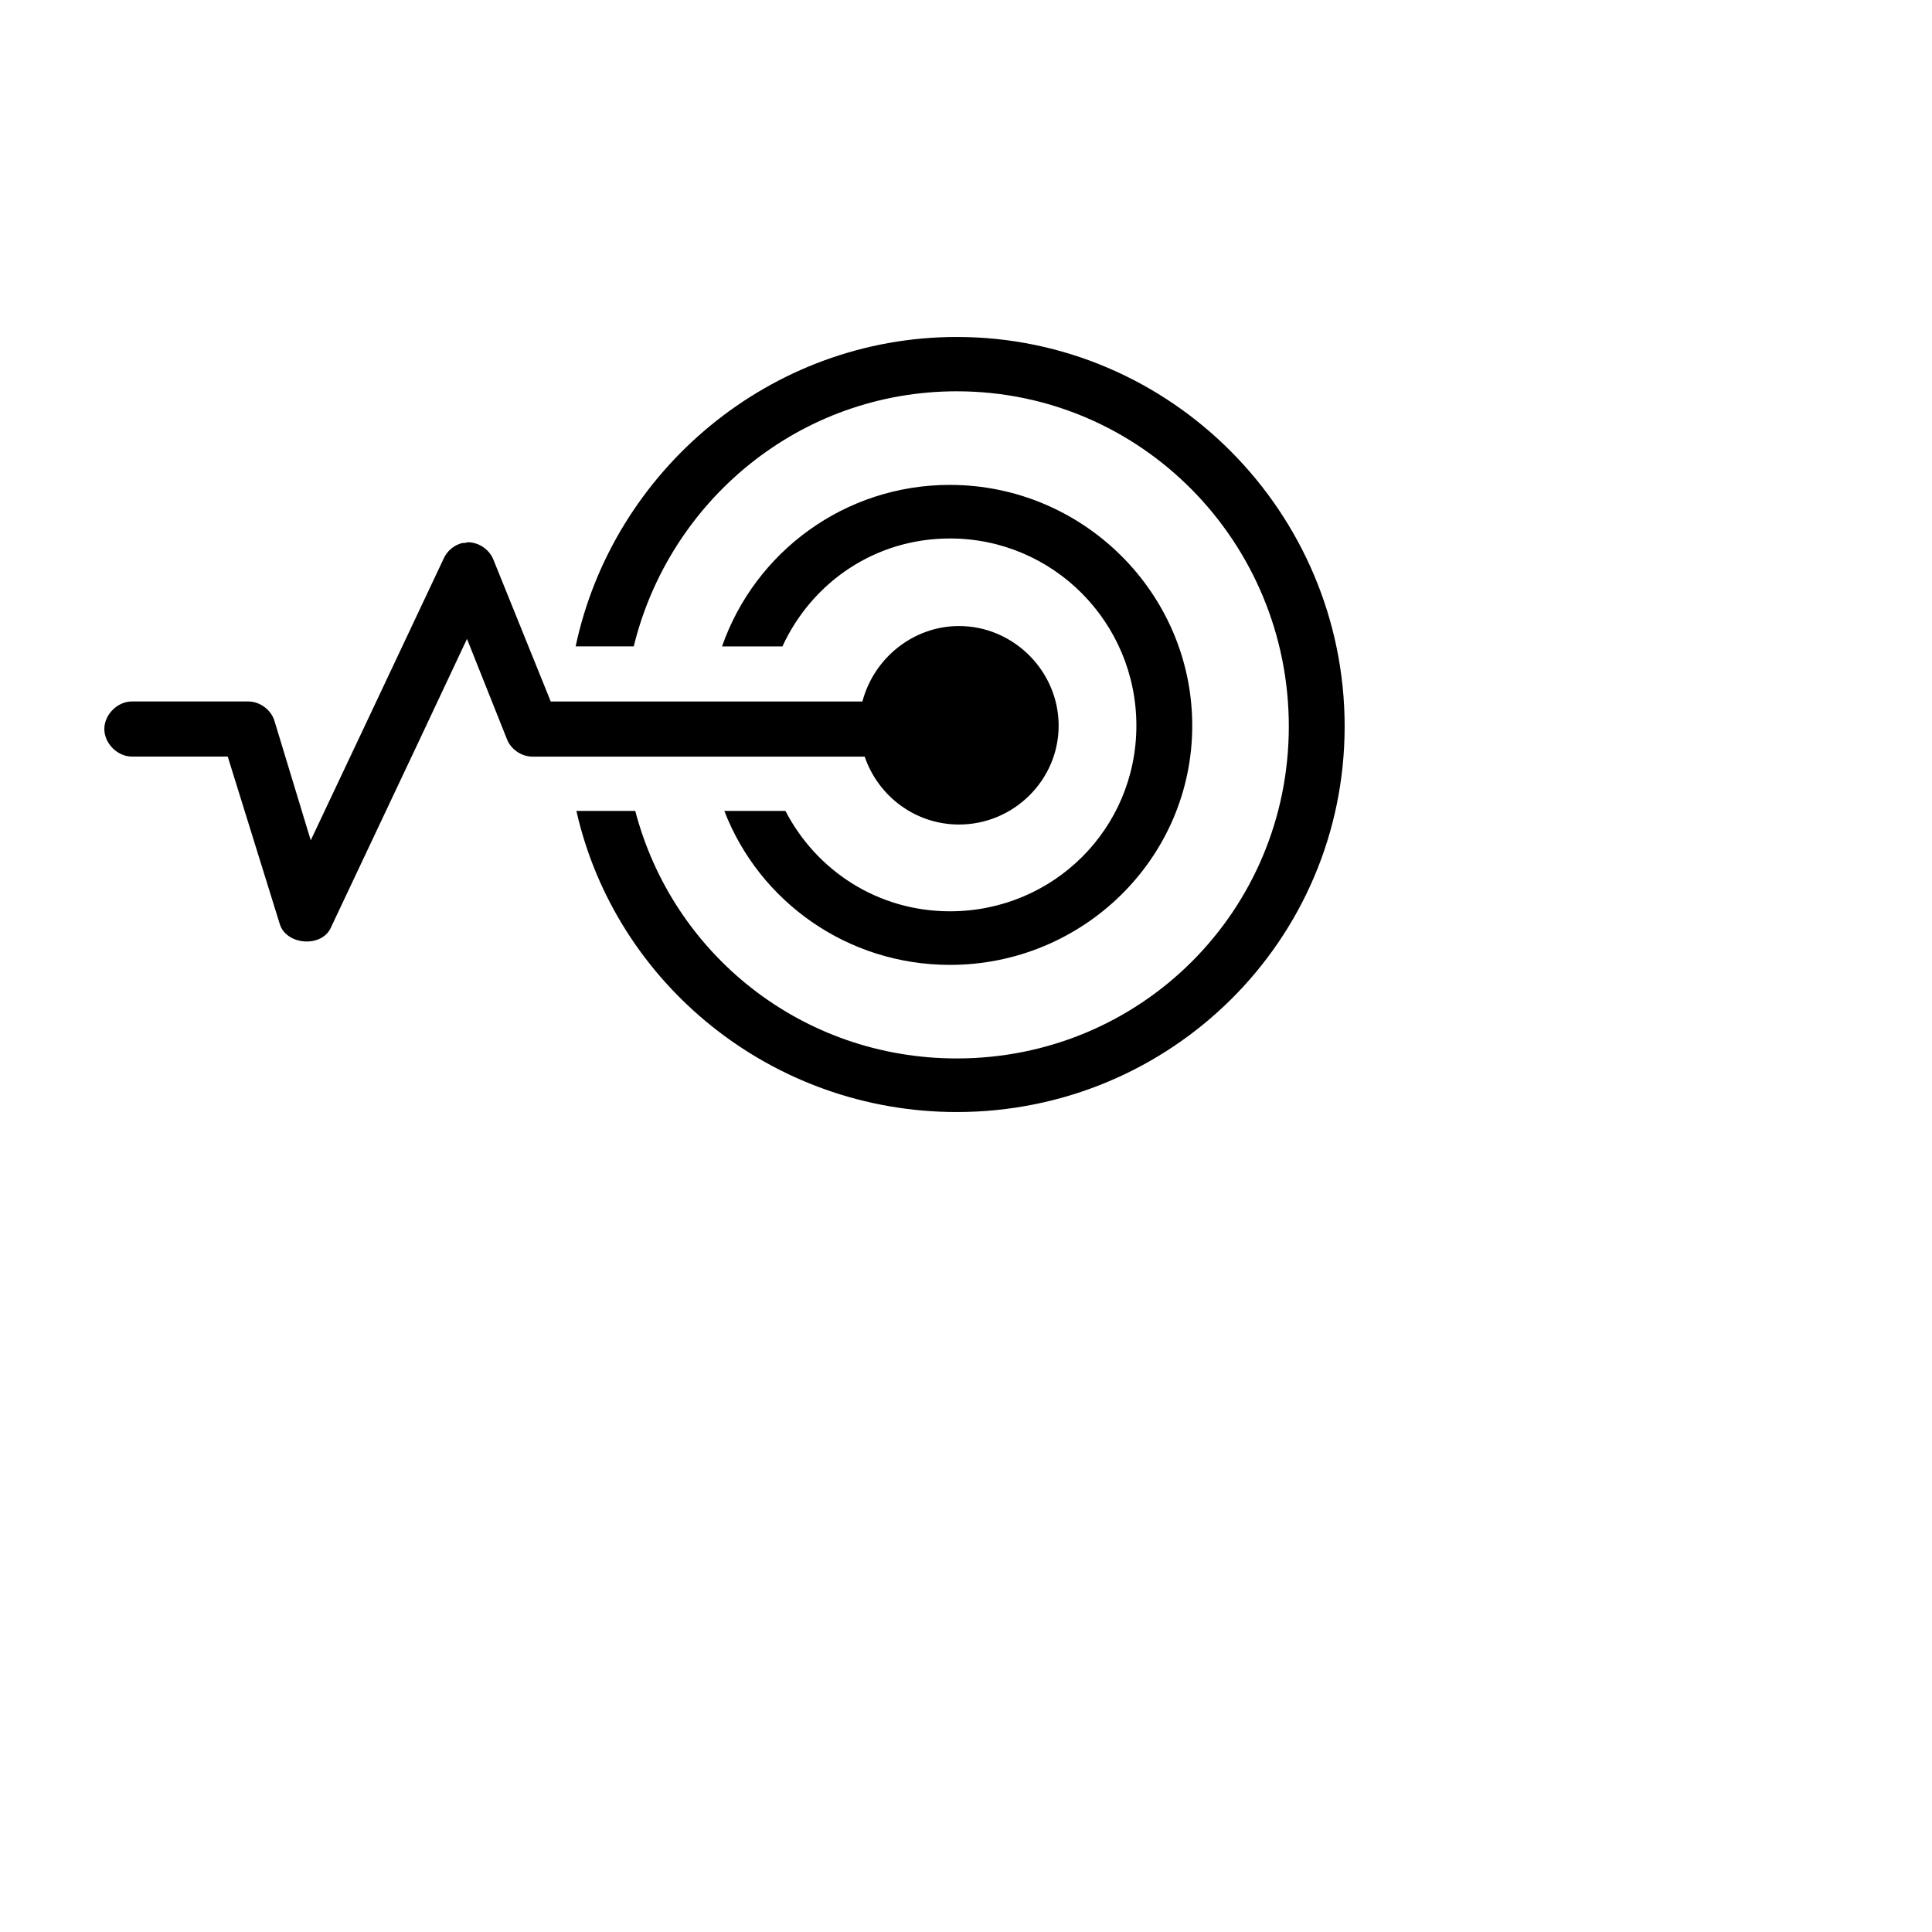
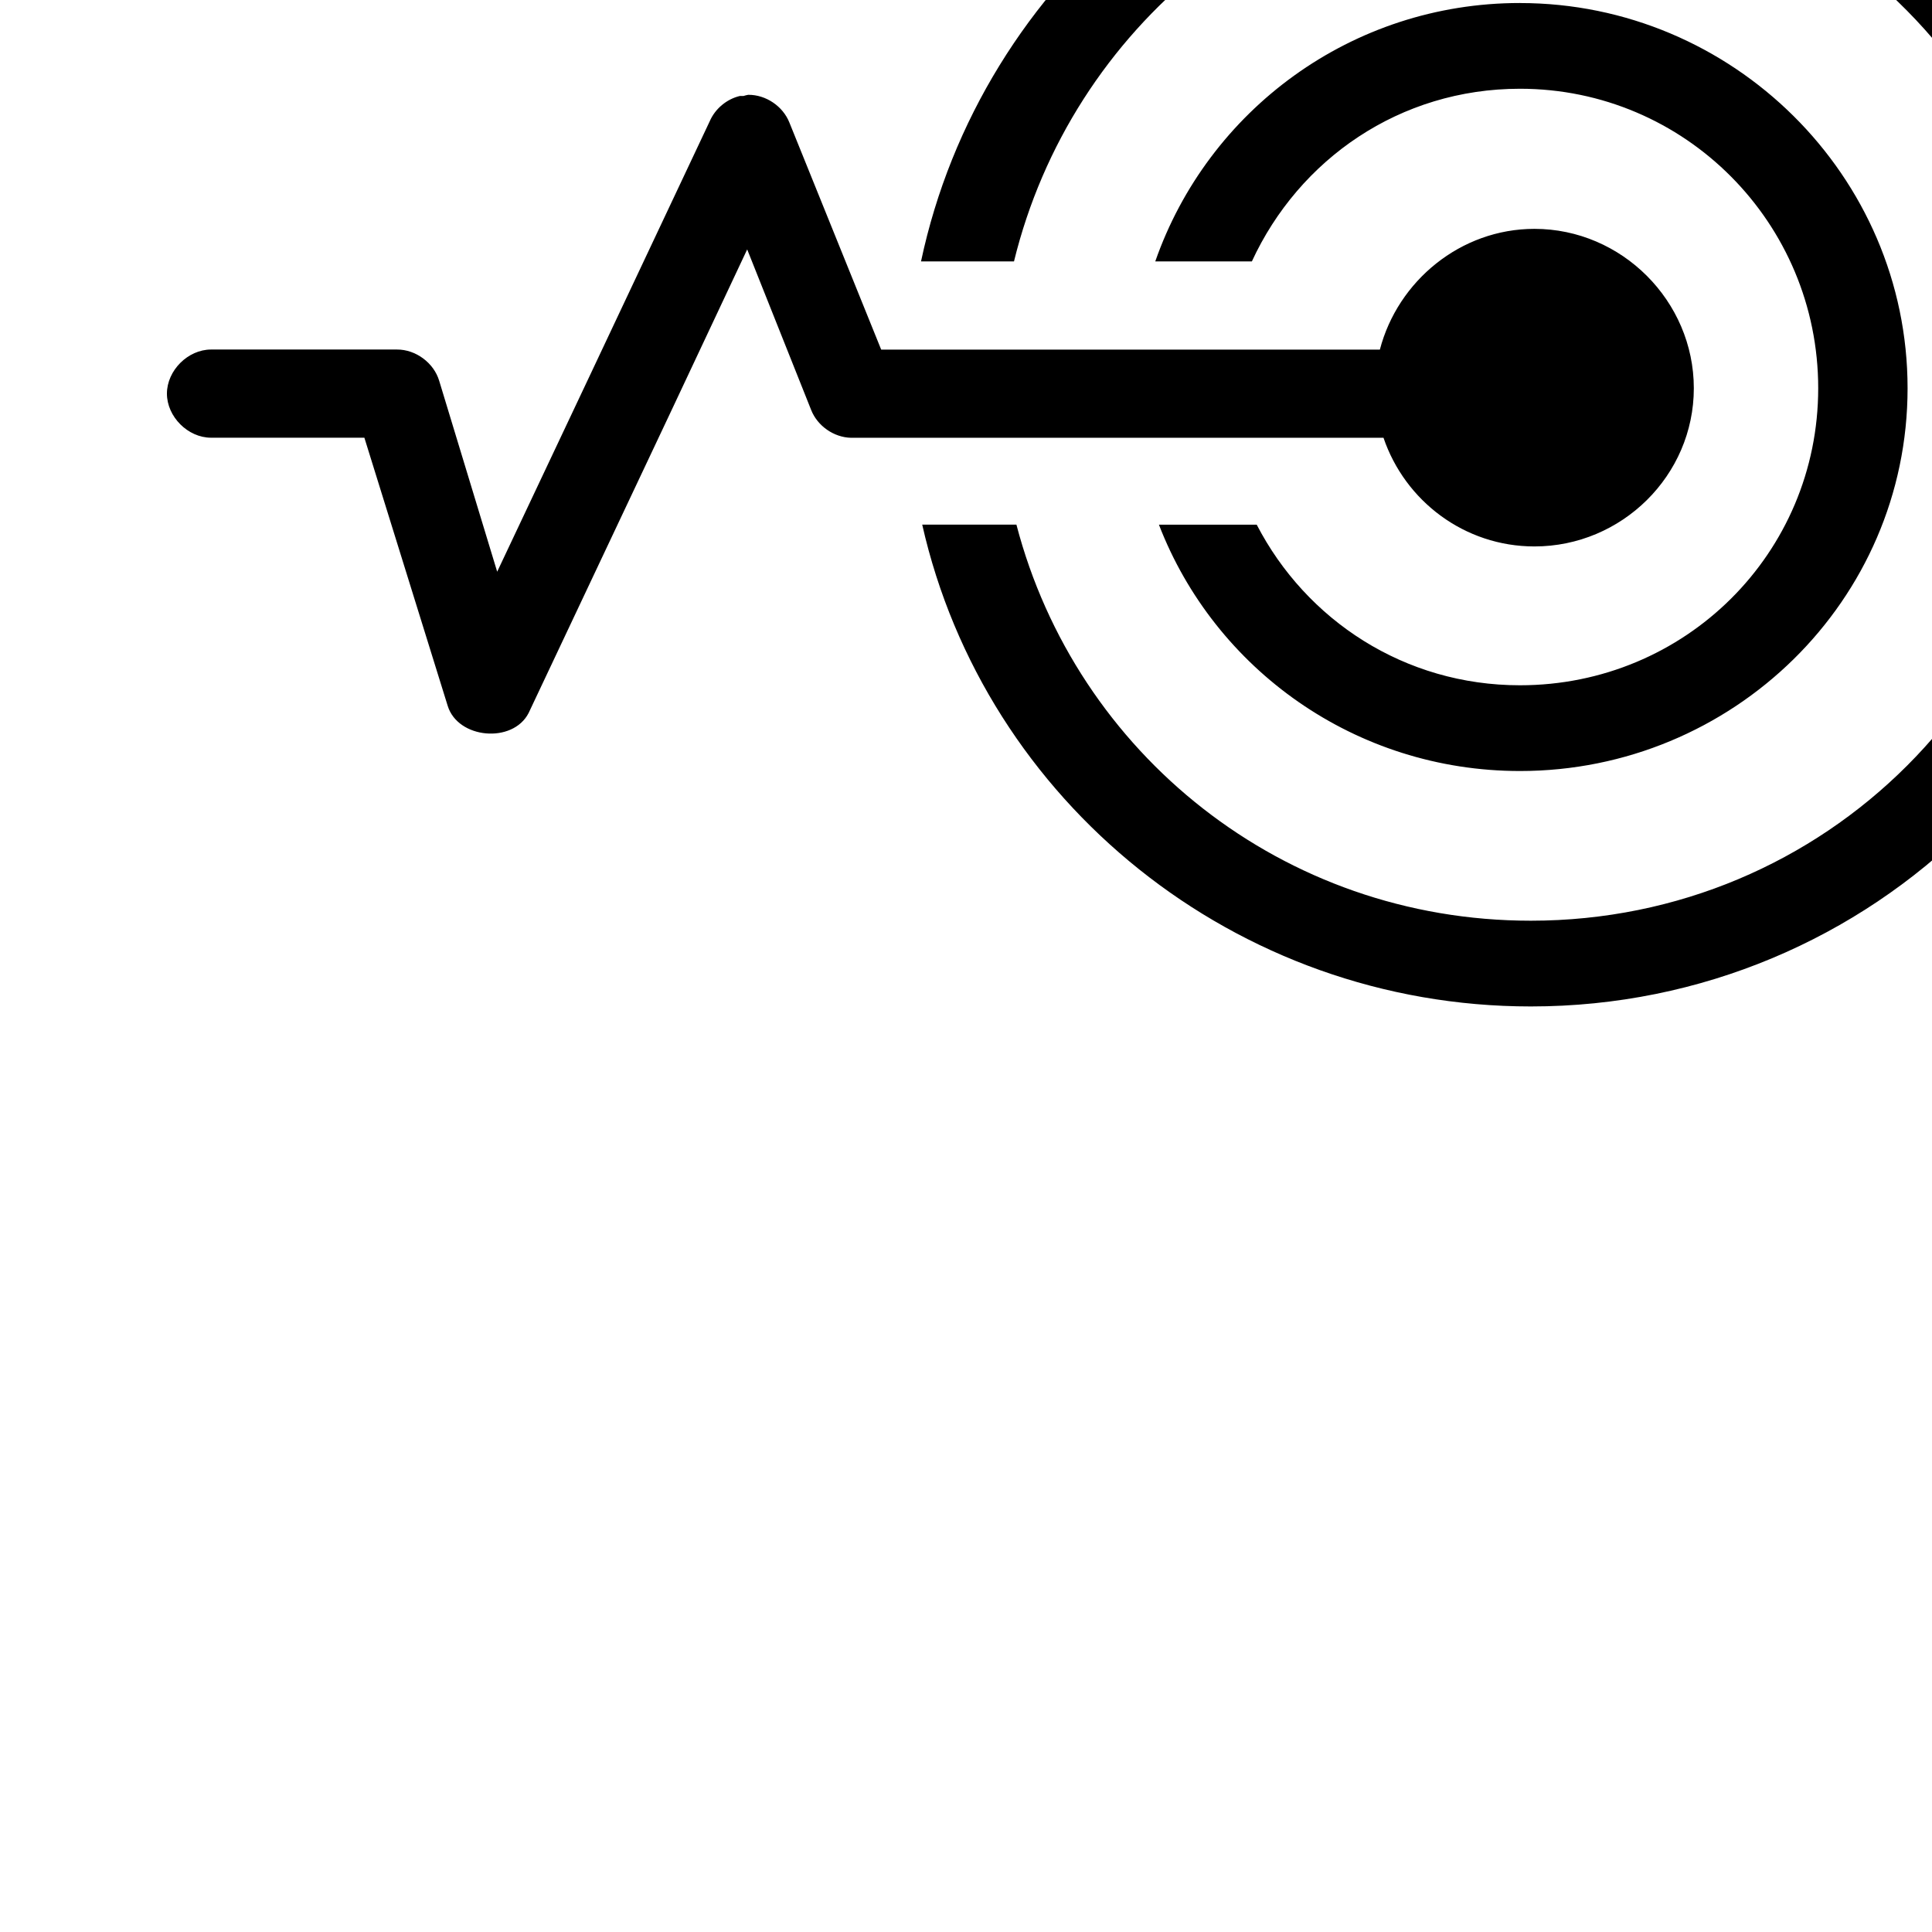
- <svg xmlns="http://www.w3.org/2000/svg" version="1.1" x="0px" y="0px" viewBox="20 20 80 80">
+ <svg xmlns="http://www.w3.org/2000/svg" version="1.1" x="0px" y="0px" viewBox="20 40 50 50">
  <g transform="translate(0,-952.3622)">
    <path style="text-indent:0;text-transform:none;direction:ltr;block-progression:tb;baseline-shift:baseline;color:#000000;enable-background:accumulate;" d="m 59.617,986.315 c -7.721,0 -14.236,5.532 -15.781,12.812 l 2.406,0 c 1.48,-6.049 6.883,-10.562 13.375,-10.562 7.634,0 13.75,6.241 13.75,13.875 0,7.634 -6.116,13.75 -13.75,13.75 -6.423,0 -11.766,-4.328 -13.312,-10.25 l -2.438,0 c 1.617,7.158 8.096,12.469 15.75,12.469 8.861,0 16.062,-7.108 16.062,-15.969 0,-8.86 -7.202,-16.125 -16.062,-16.125 z m -0.281,6.125 c -4.362,0 -8.074,2.78 -9.438,6.688 l 2.5,0 c 1.221,-2.646 3.83,-4.469 6.938,-4.469 4.274,0 7.719,3.476 7.719,7.75 0,4.274 -3.445,7.688 -7.719,7.688 -2.989,0 -5.533,-1.686 -6.812,-4.156 l -2.531,0 c 1.444,3.745 5.089,6.375 9.344,6.375 5.5,0 10.031,-4.406 10.031,-9.906 0,-5.5 -4.531,-9.969 -10.031,-9.969 z m -19.969,2.375 c -0.042,0.008 -0.084,0.018 -0.125,0.031 -0.031,-0.001 -0.063,-0.001 -0.094,0 -0.343,0.081 -0.642,0.332 -0.781,0.656 l -3.094,6.562 -2.406,5.094 -1.5,-4.938 c -0.138,-0.467 -0.607,-0.815 -1.094,-0.812 l -4.812,0 c -0.597,0 -1.141,0.543 -1.141,1.141 0,0.597 0.543,1.141 1.141,1.141 l 3.969,0 2.156,6.938 c 0.262,0.857 1.684,0.984 2.094,0.188 l 3.688,-7.812 1.969,-4.187 1.656,4.156 c 0.163,0.413 0.587,0.709 1.031,0.719 l 1.531,0 2.375,0 3.469,0 2.344,0 4.062,0 c 0.556,1.635 2.096,2.812 3.906,2.812 2.259,0 4.125,-1.835 4.125,-4.094 0,-2.258 -1.867,-4.125 -4.125,-4.125 -1.911,0 -3.536,1.349 -4,3.125 l -3.969,0 -2.375,0 -3.5,0 -2.312,0 -0.75,0 -2.375,-5.875 c -0.167,-0.423 -0.608,-0.722 -1.062,-0.719 z" fill="#000000" fill-opacity="1" fill-rule="nonzero" stroke="none" marker="none" visibility="visible" display="inline" overflow="visible" />
  </g>
  <text x="0" y="115" fill="#000000" font-size="5px" font-weight="bold" font-family="'Helvetica Neue', Helvetica, Arial-Unicode, Arial, Sans-serif">Created by Dalpat Prajapati</text>
  <text x="0" y="120" fill="#000000" font-size="5px" font-weight="bold" font-family="'Helvetica Neue', Helvetica, Arial-Unicode, Arial, Sans-serif">from the Noun Project</text>
</svg>
